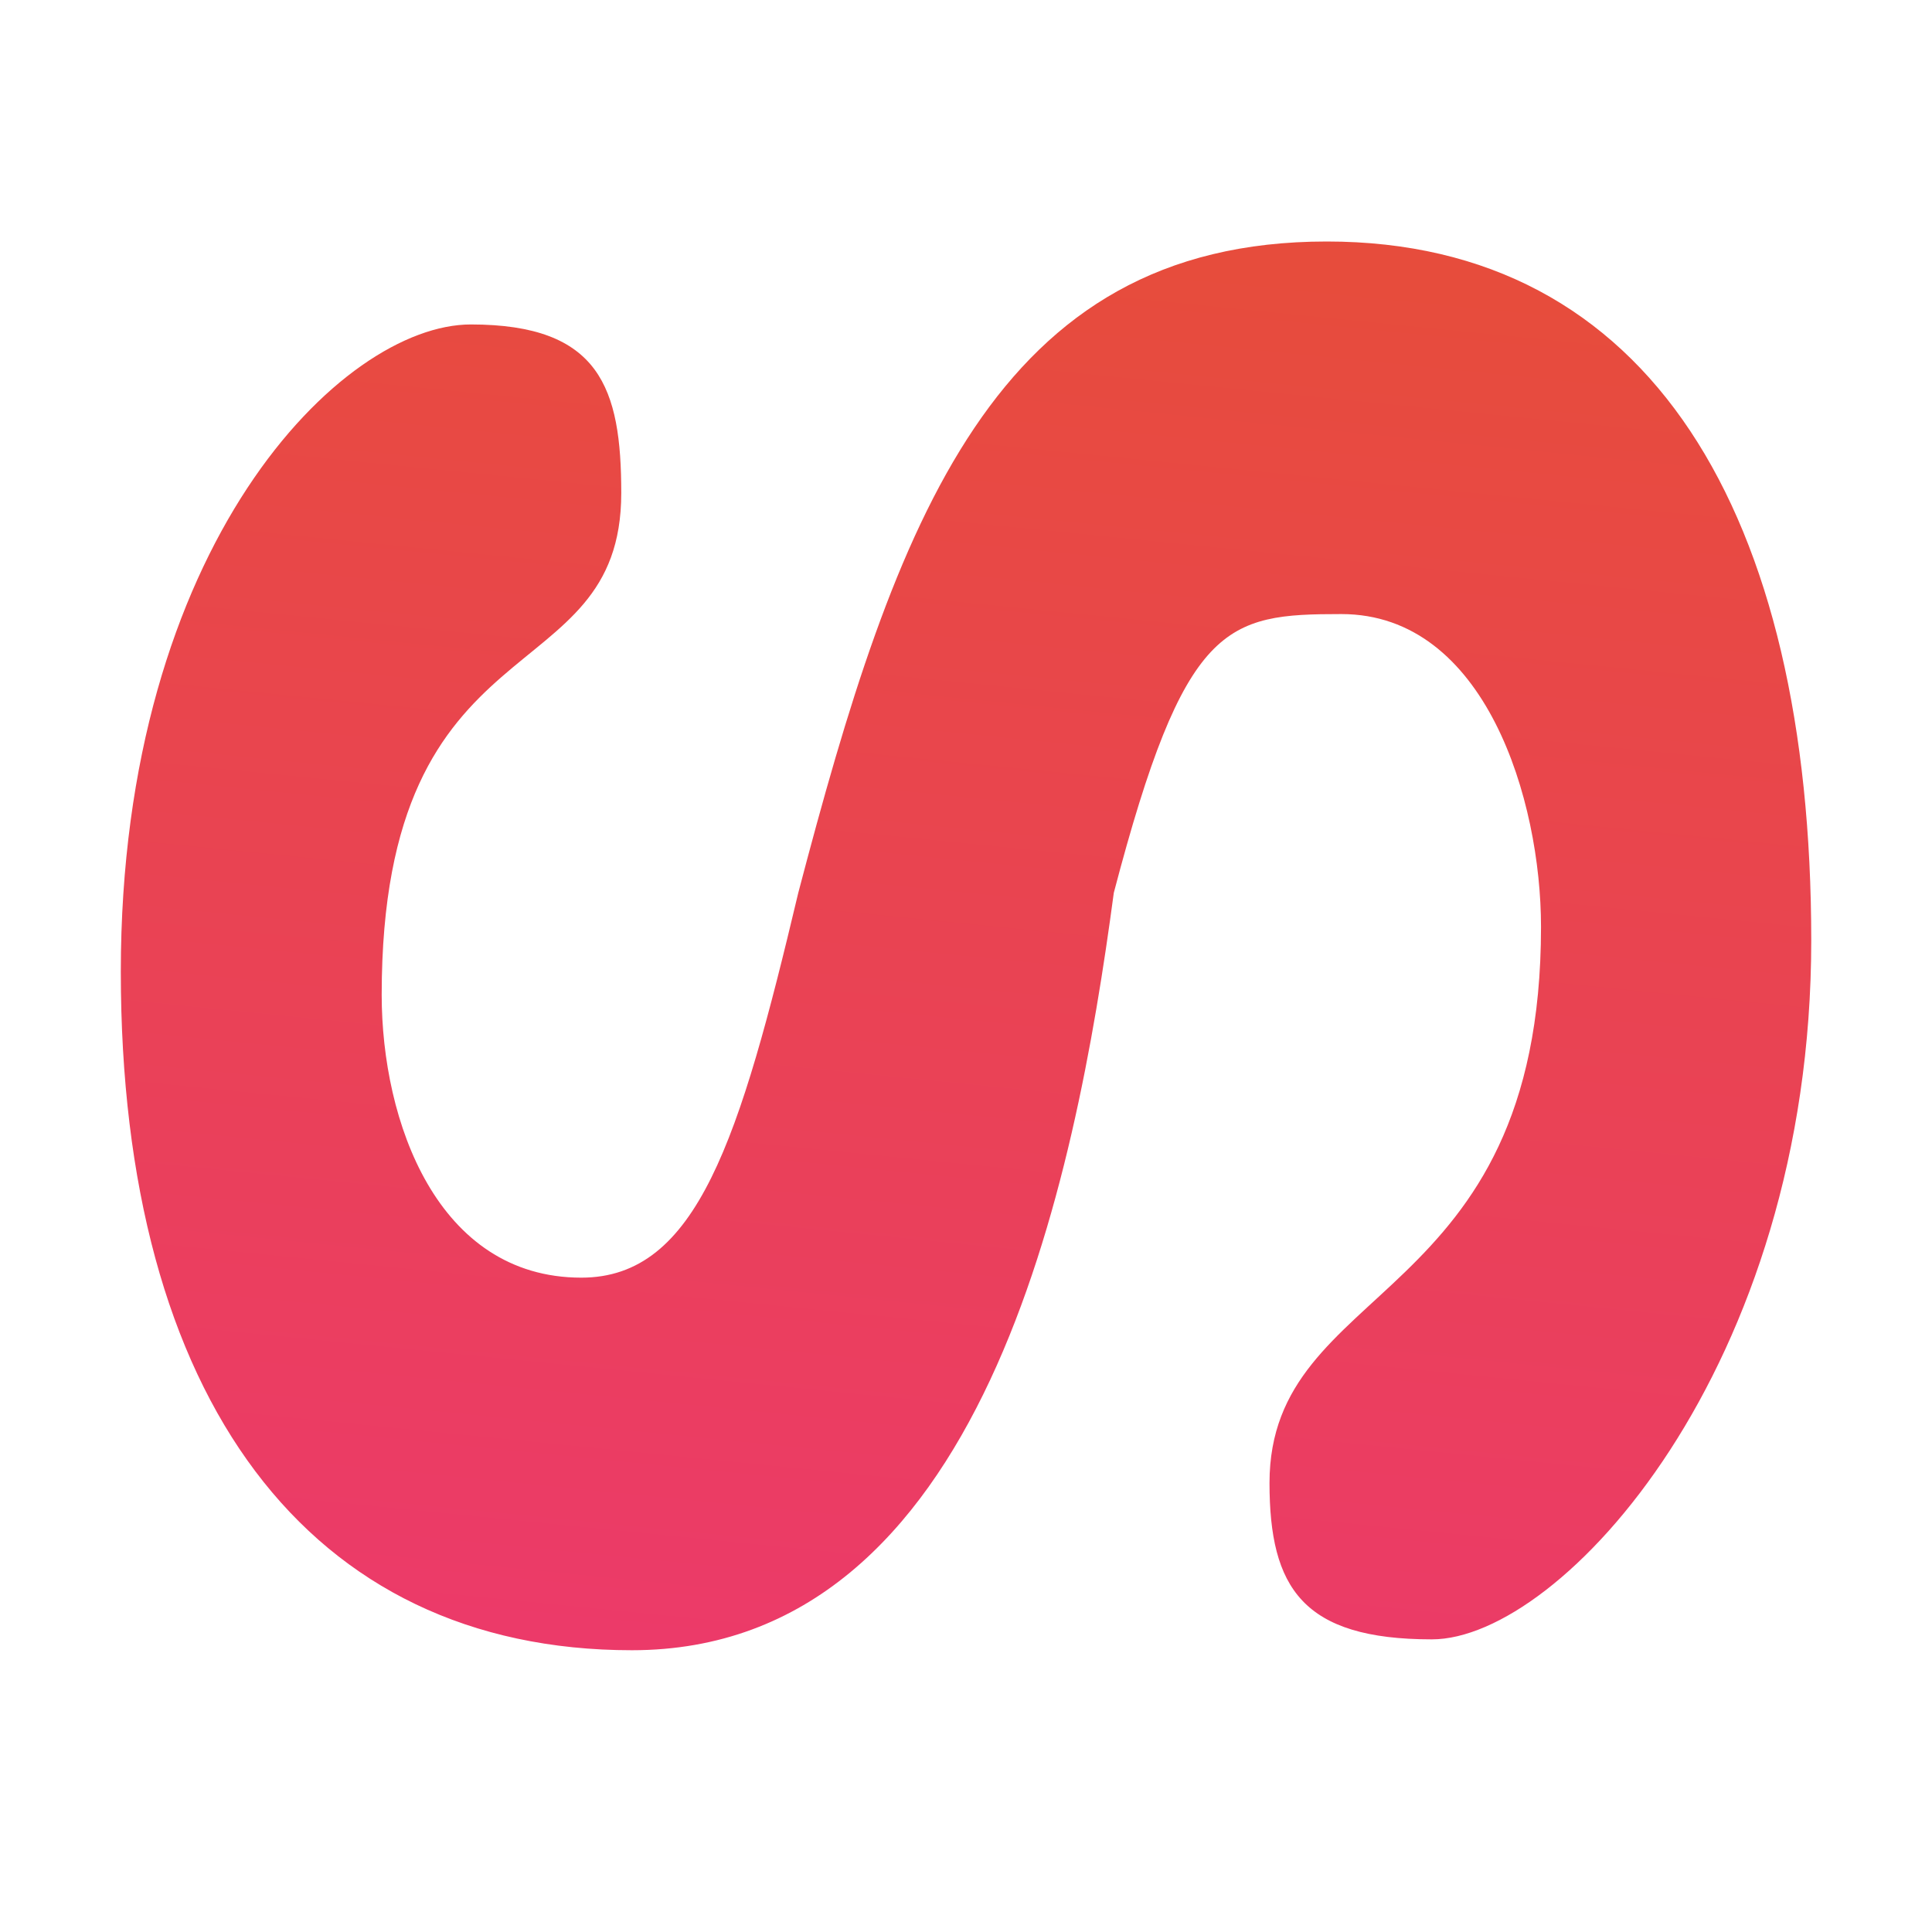
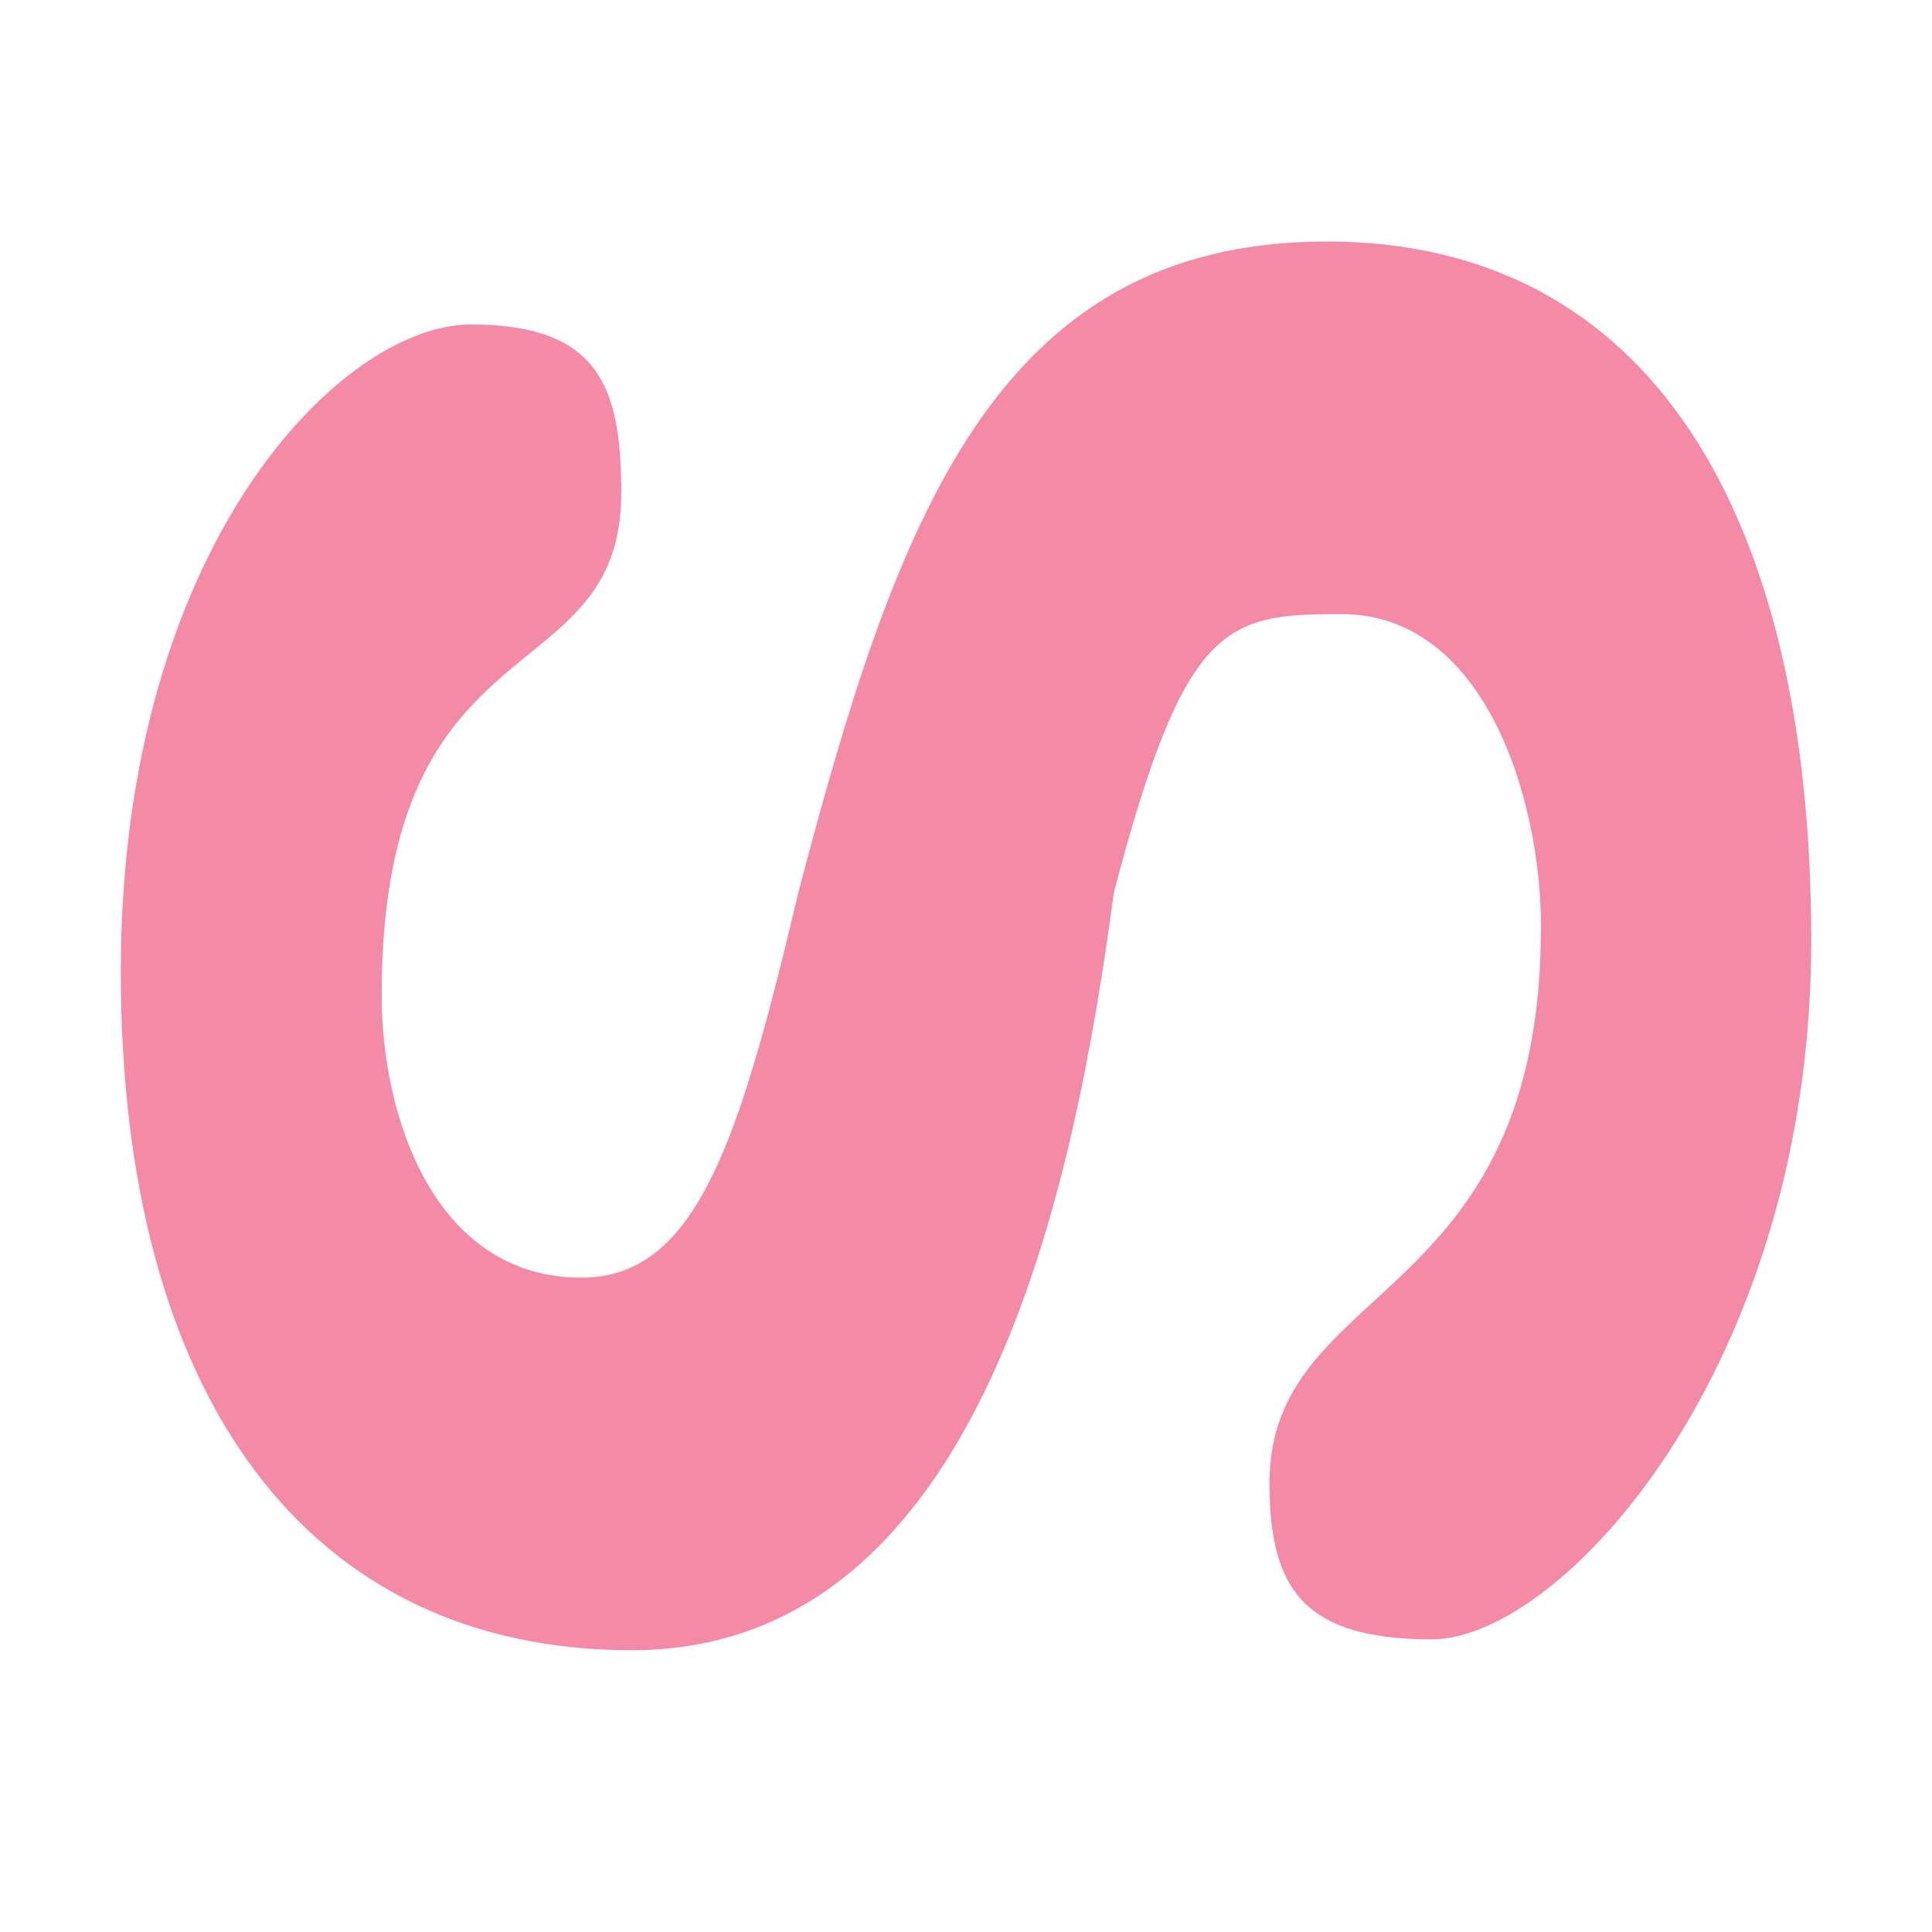
<svg xmlns="http://www.w3.org/2000/svg" width="32" height="32" viewBox="0 0 32 32" fill="none">
  <path d="M2.001 16.094C2.001 9.021 5.659 5.374 7.799 5.374C9.939 5.374 10.29 6.43 10.29 8.166C10.29 11.537 6.322 10.152 6.322 16.477C6.322 18.572 7.24 21.162 9.629 21.162C11.546 21.162 12.251 18.877 13.222 14.788C14.835 8.641 16.467 4 21.975 4C27.326 4 30 8.503 30 15.577C30 22.651 25.857 27.153 23.716 27.153C21.576 27.153 21.027 26.299 21.027 24.563C21.027 21.193 25.524 21.676 25.524 15.351C25.524 13.257 24.606 10.171 22.218 10.171C20.301 10.171 19.623 10.306 18.448 14.788C17.808 19.578 16.287 27.333 10.466 27.333C5.115 27.333 2.001 23.168 2.001 16.094Z" fill="url(#paint0_linear_390_122)" />
  <defs>
    <linearGradient id="paint0_linear_390_122" x1="13.5" y1="29" x2="16" y2="4" gradientUnits="userSpaceOnUse">
-       <stop stop-color="#EC396C" />
-       <stop offset="1" stop-color="#E74C3C" />
+       <stop stop-color="#f38ba8" />
+       <stop offset="1" stop-color="#f38ba8" />
    </linearGradient>
  </defs>
</svg>
